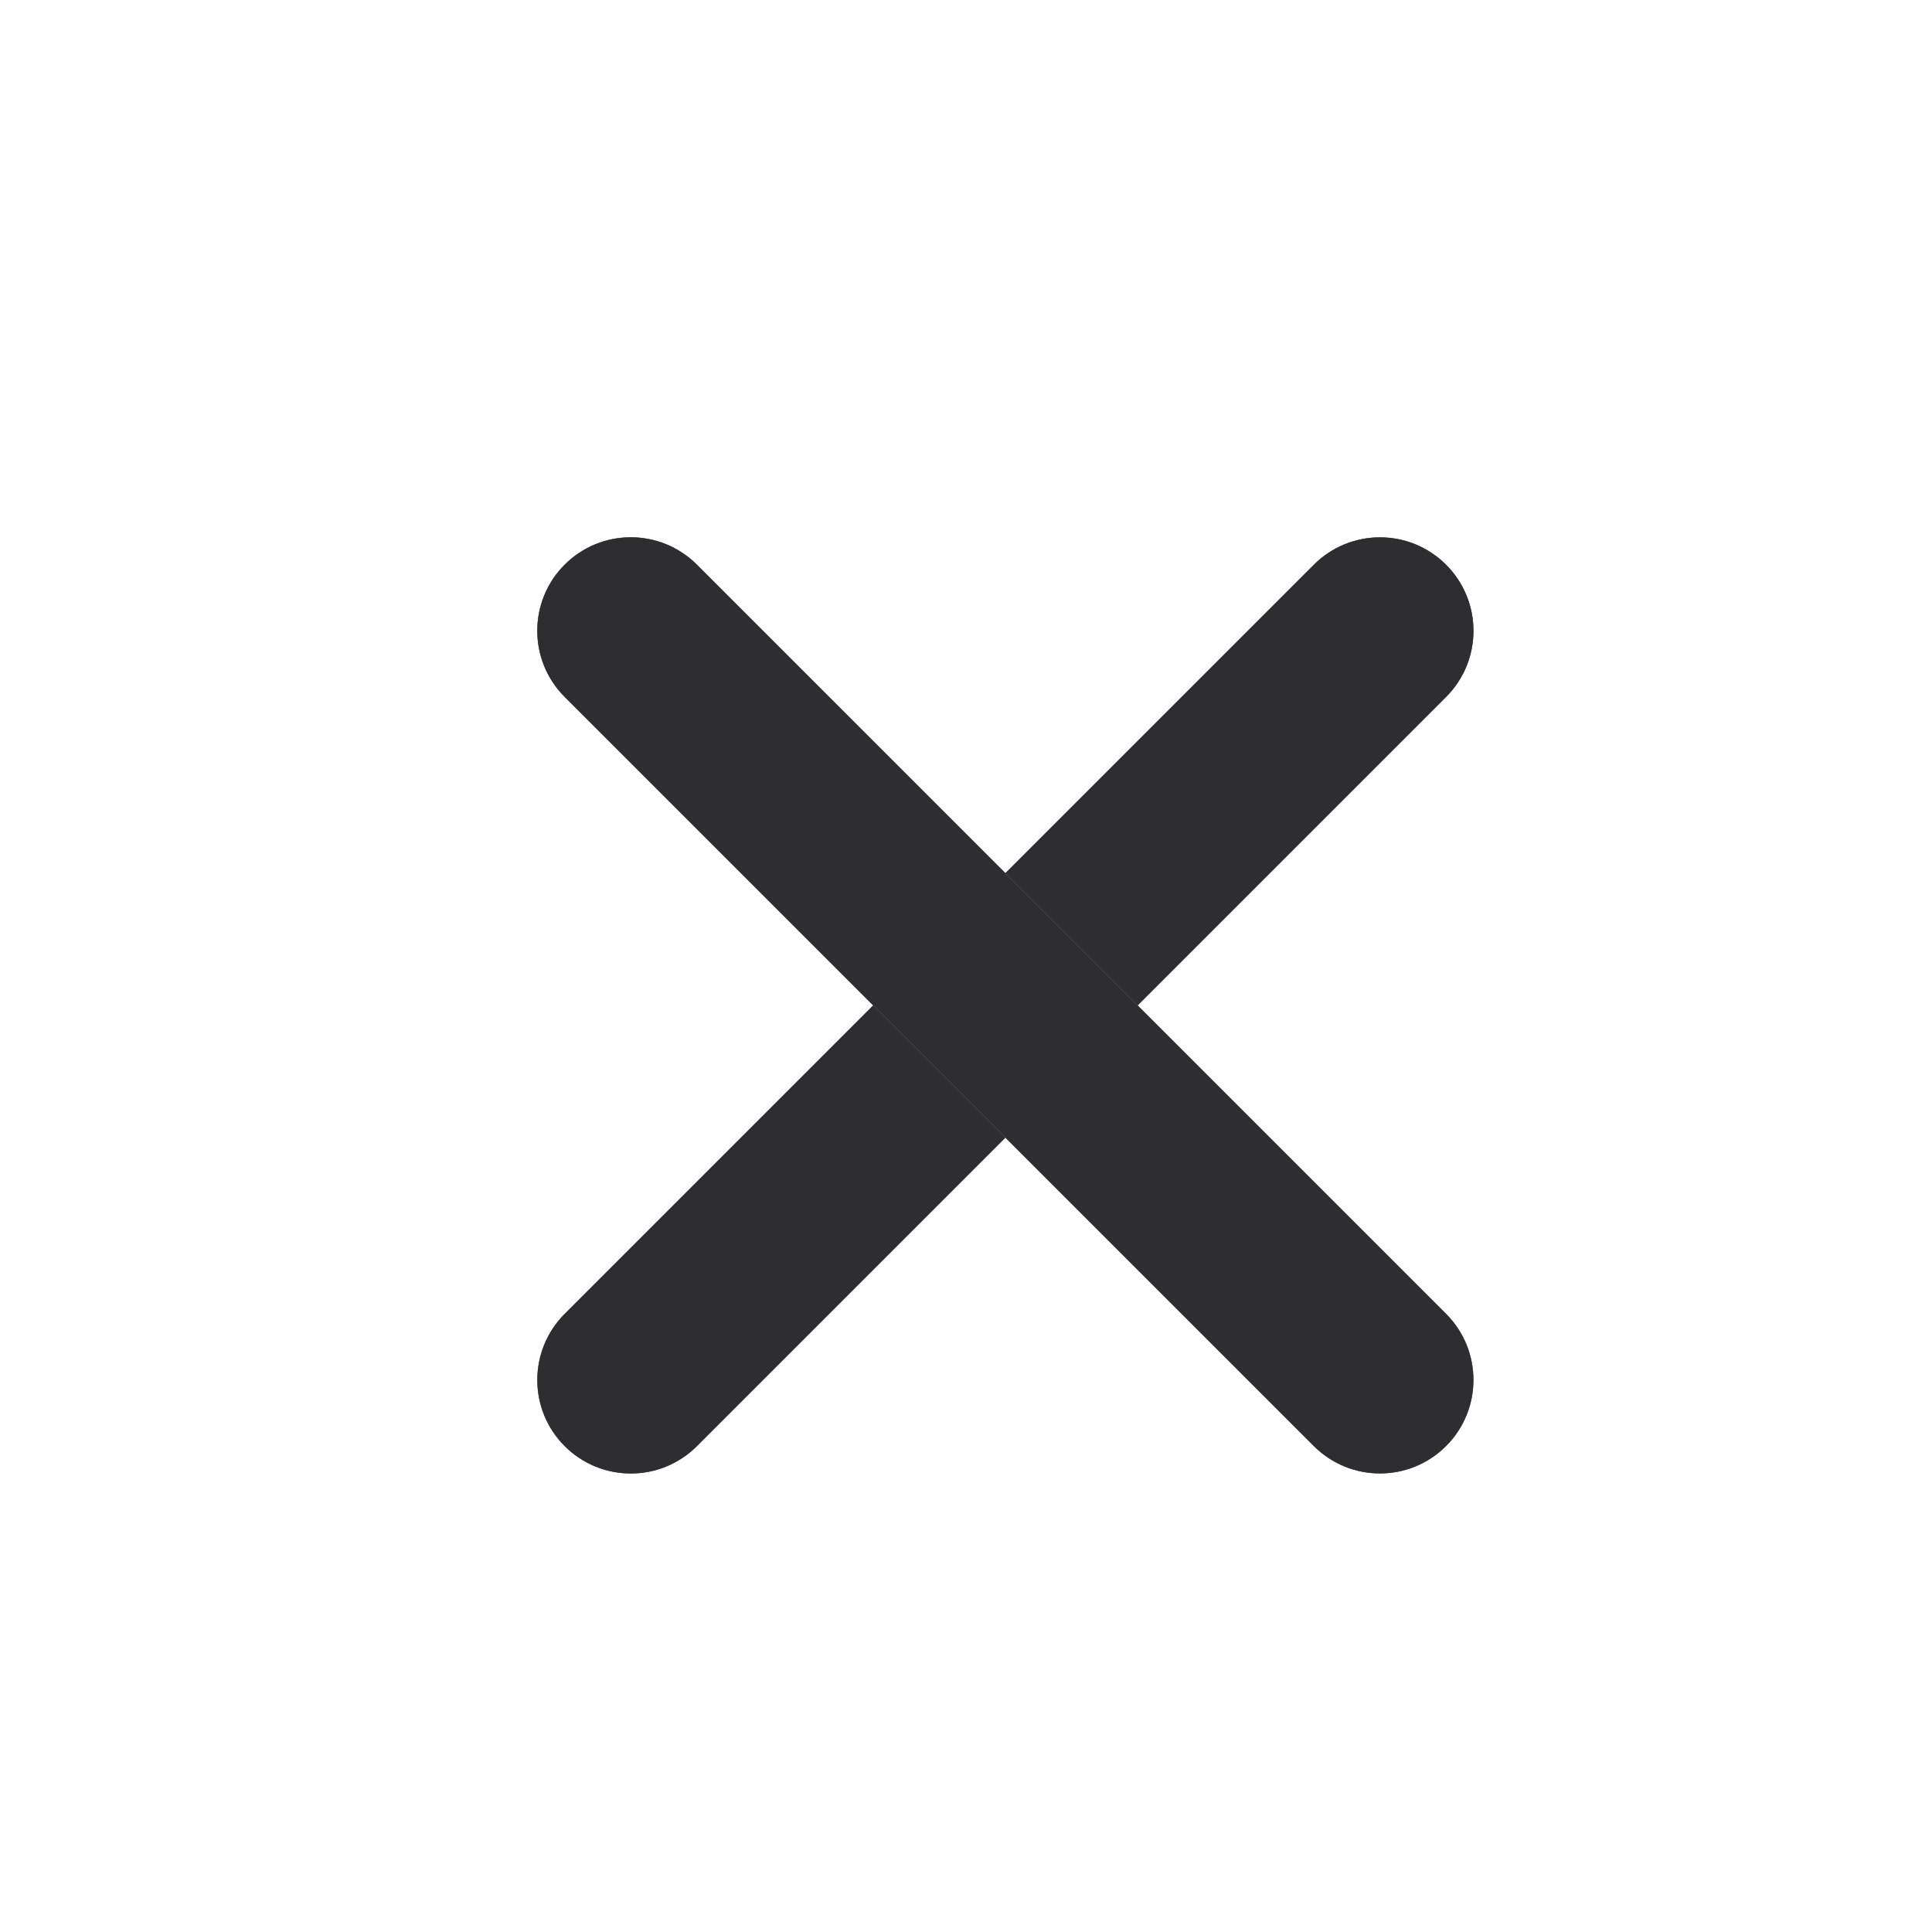
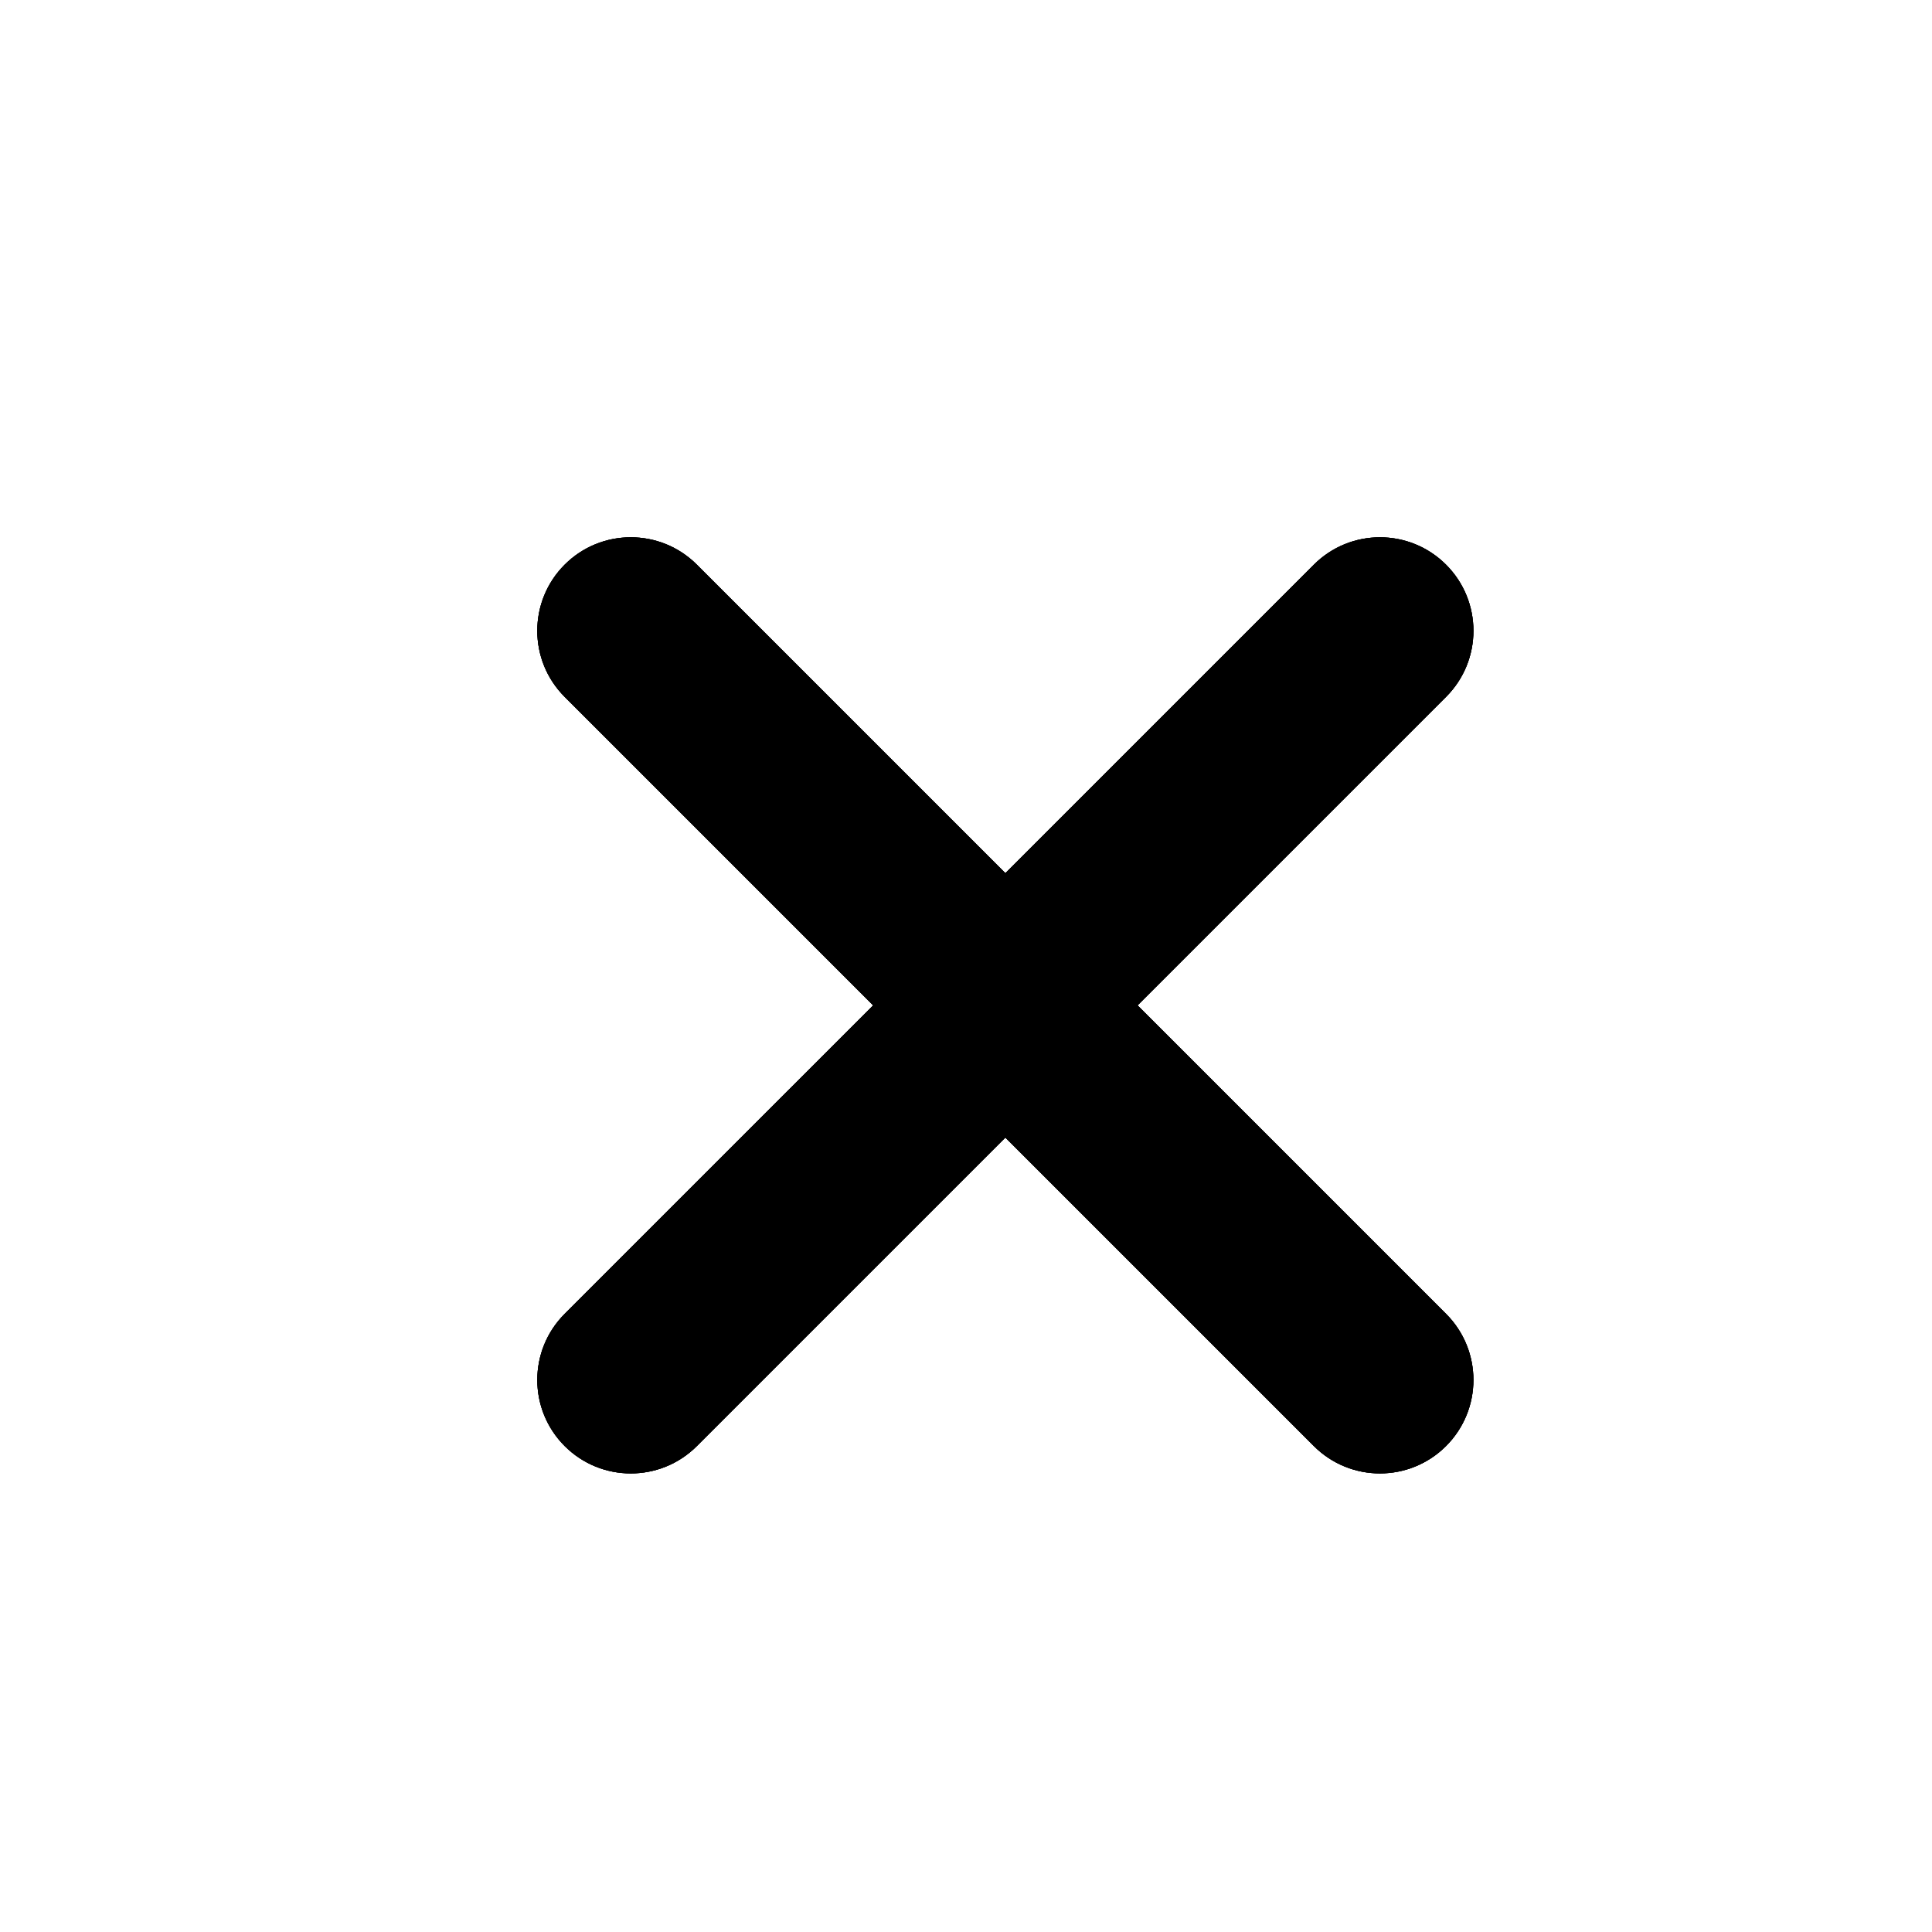
<svg xmlns="http://www.w3.org/2000/svg" width="31" height="31" viewBox="0 0 31 31" fill="none">
-   <rect x="8" y="22.143" width="20" height="3" rx="1.5" transform="rotate(-45 8 22.1426)" fill="#808080" />
-   <rect x="8" y="22.143" width="20" height="3" rx="1.5" transform="rotate(-45 8 22.1426)" fill="#808080" />
-   <rect x="8" y="22.143" width="20" height="3" rx="1.5" transform="rotate(-45 8 22.1426)" fill="#2D2E32" />
-   <rect x="10.121" y="8" width="20" height="3" rx="1.5" transform="rotate(45 10.1213 8)" fill="#808080" />
-   <rect x="10.121" y="8" width="20" height="3" rx="1.5" transform="rotate(45 10.1213 8)" fill="#808080" />
-   <rect x="10.121" y="8" width="20" height="3" rx="1.5" transform="rotate(45 10.1213 8)" fill="#2D2E32" />
+   <rect x="8" y="22.142" width="20" height="3" rx="1.5" transform="rotate(-45 8 22.1421)" fill="black" />
+   <rect x="8" y="22.142" width="20" height="3" rx="1.5" transform="rotate(-45 8 22.1421)" fill="black" />
+   <rect x="8" y="22.142" width="20" height="3" rx="1.5" transform="rotate(-45 8 22.1421)" fill="black" />
+   <rect x="10.121" y="8" width="20" height="3" rx="1.5" transform="rotate(45 10.1213 8)" fill="black" />
+   <rect x="10.121" y="8" width="20" height="3" rx="1.5" transform="rotate(45 10.1213 8)" fill="black" />
+   <rect x="10.121" y="8" width="20" height="3" rx="1.5" transform="rotate(45 10.1213 8)" fill="black" />
</svg>
